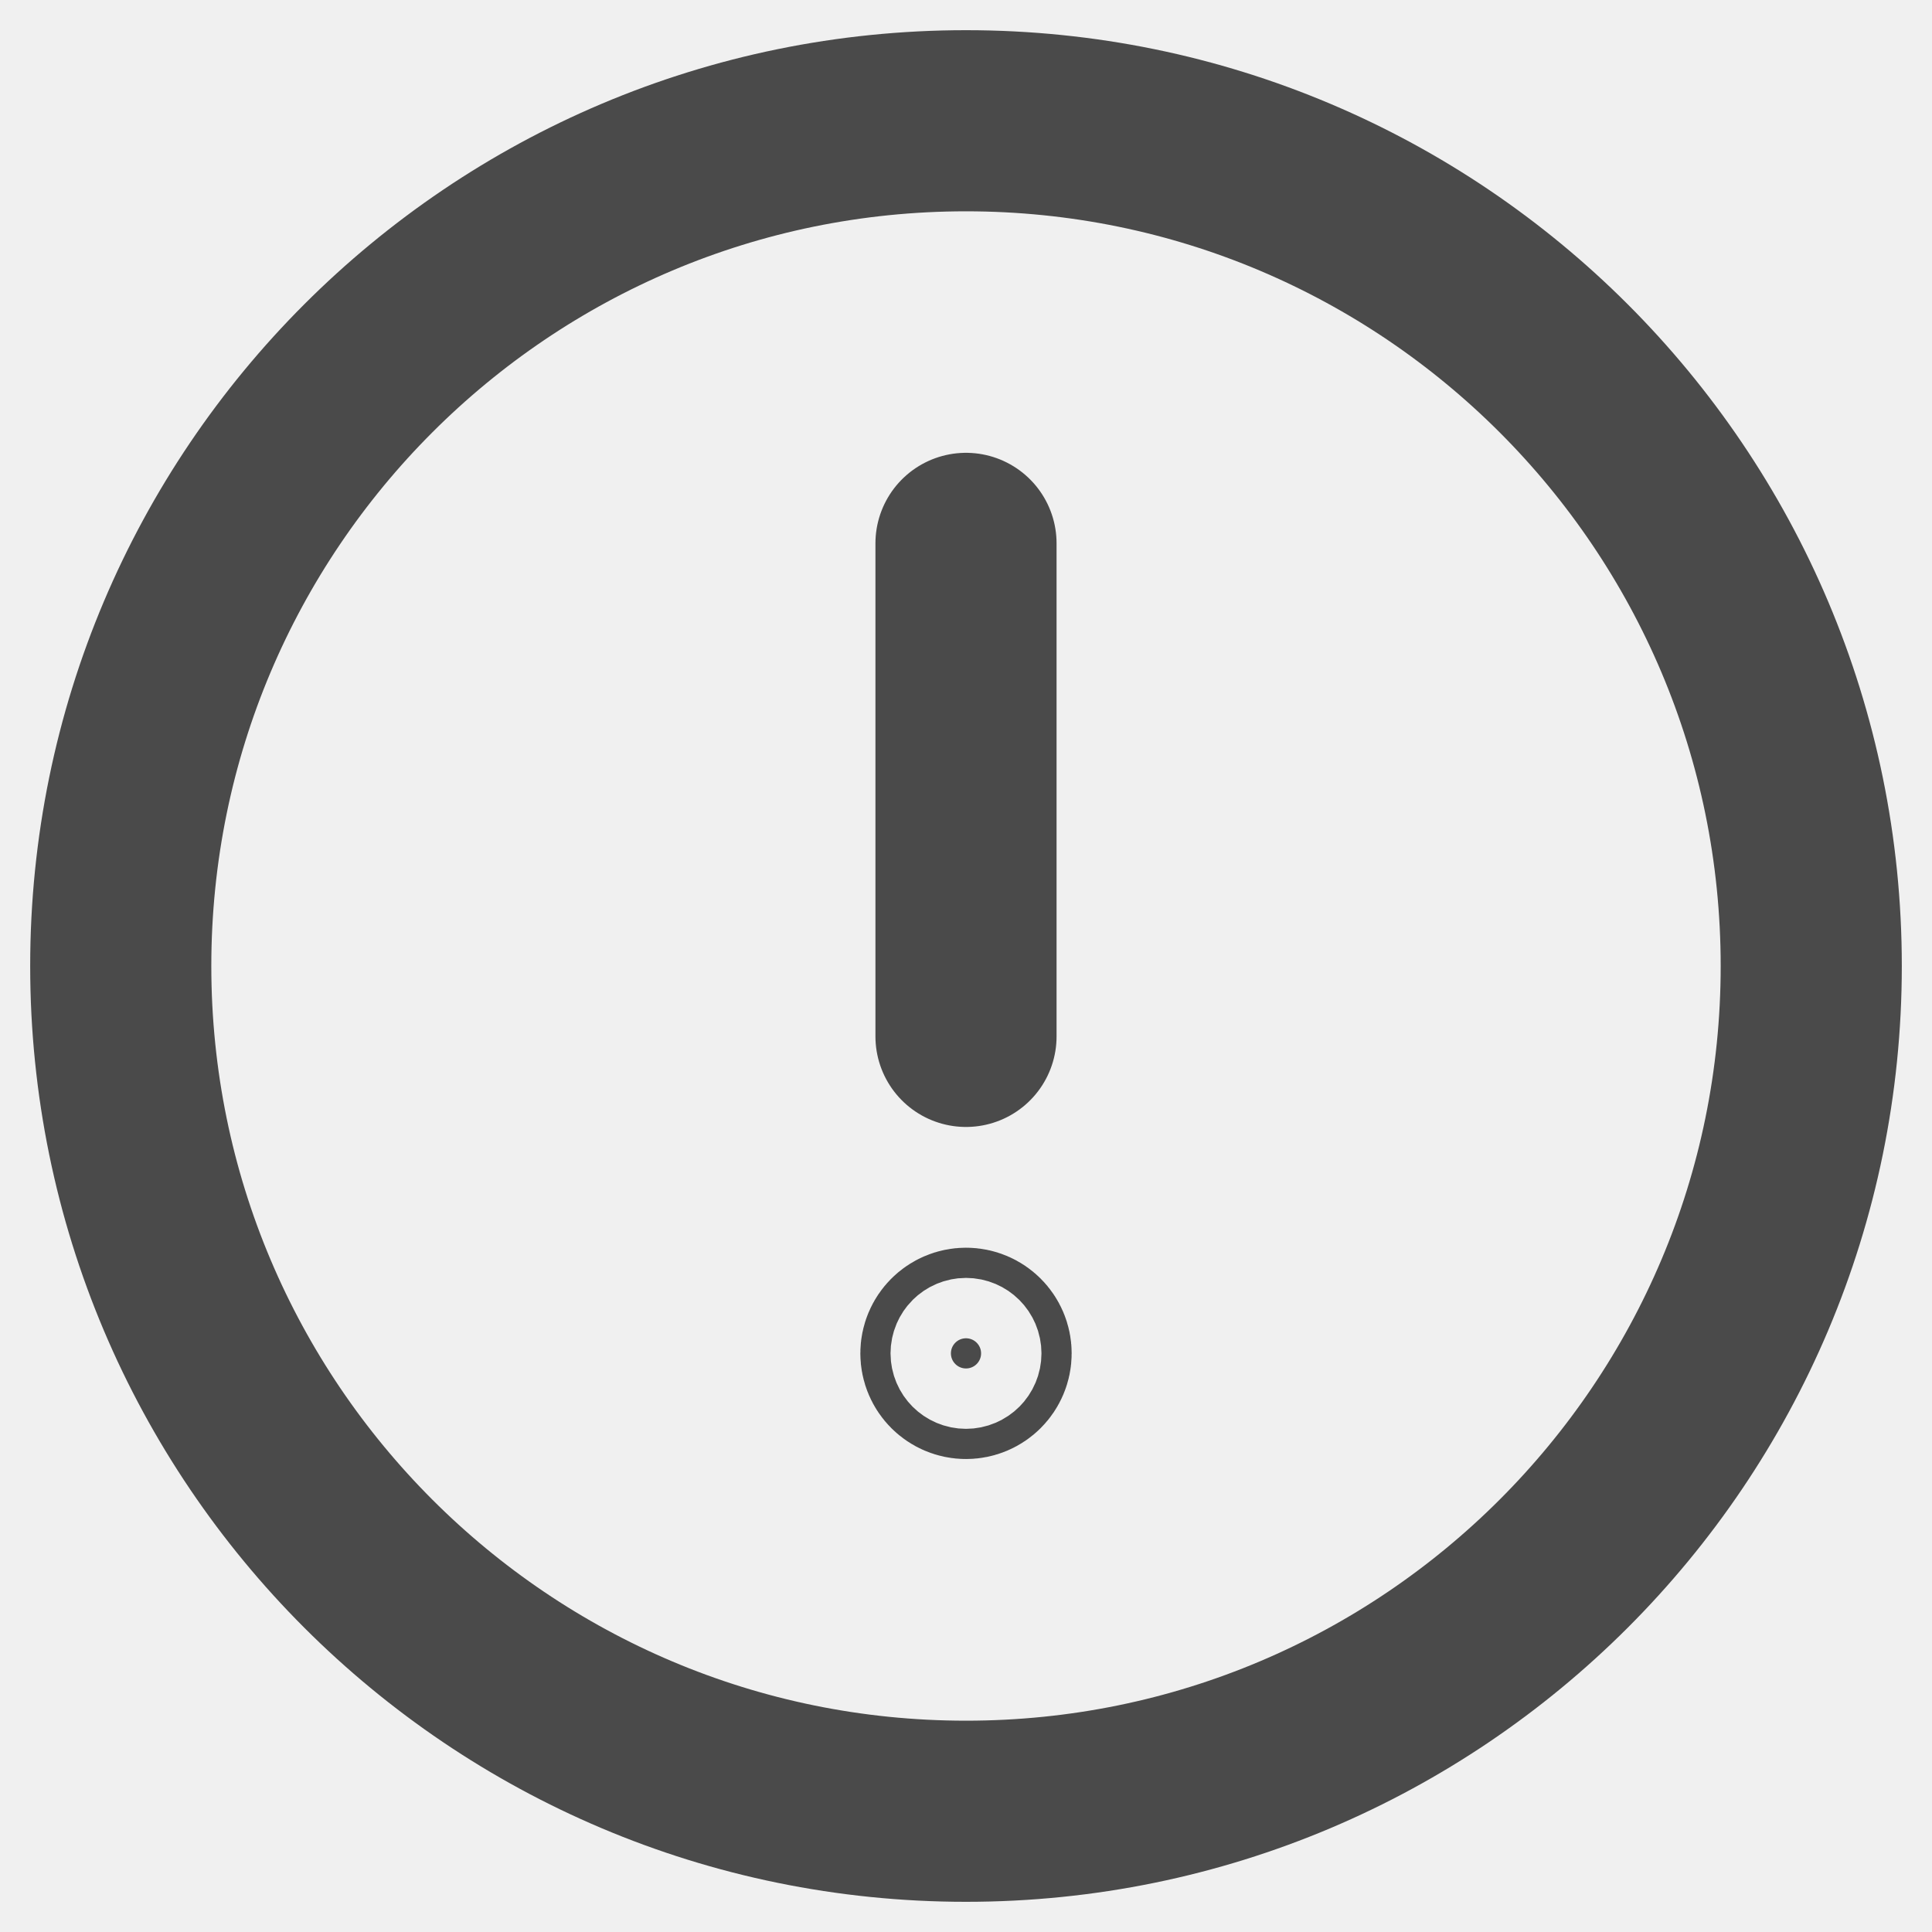
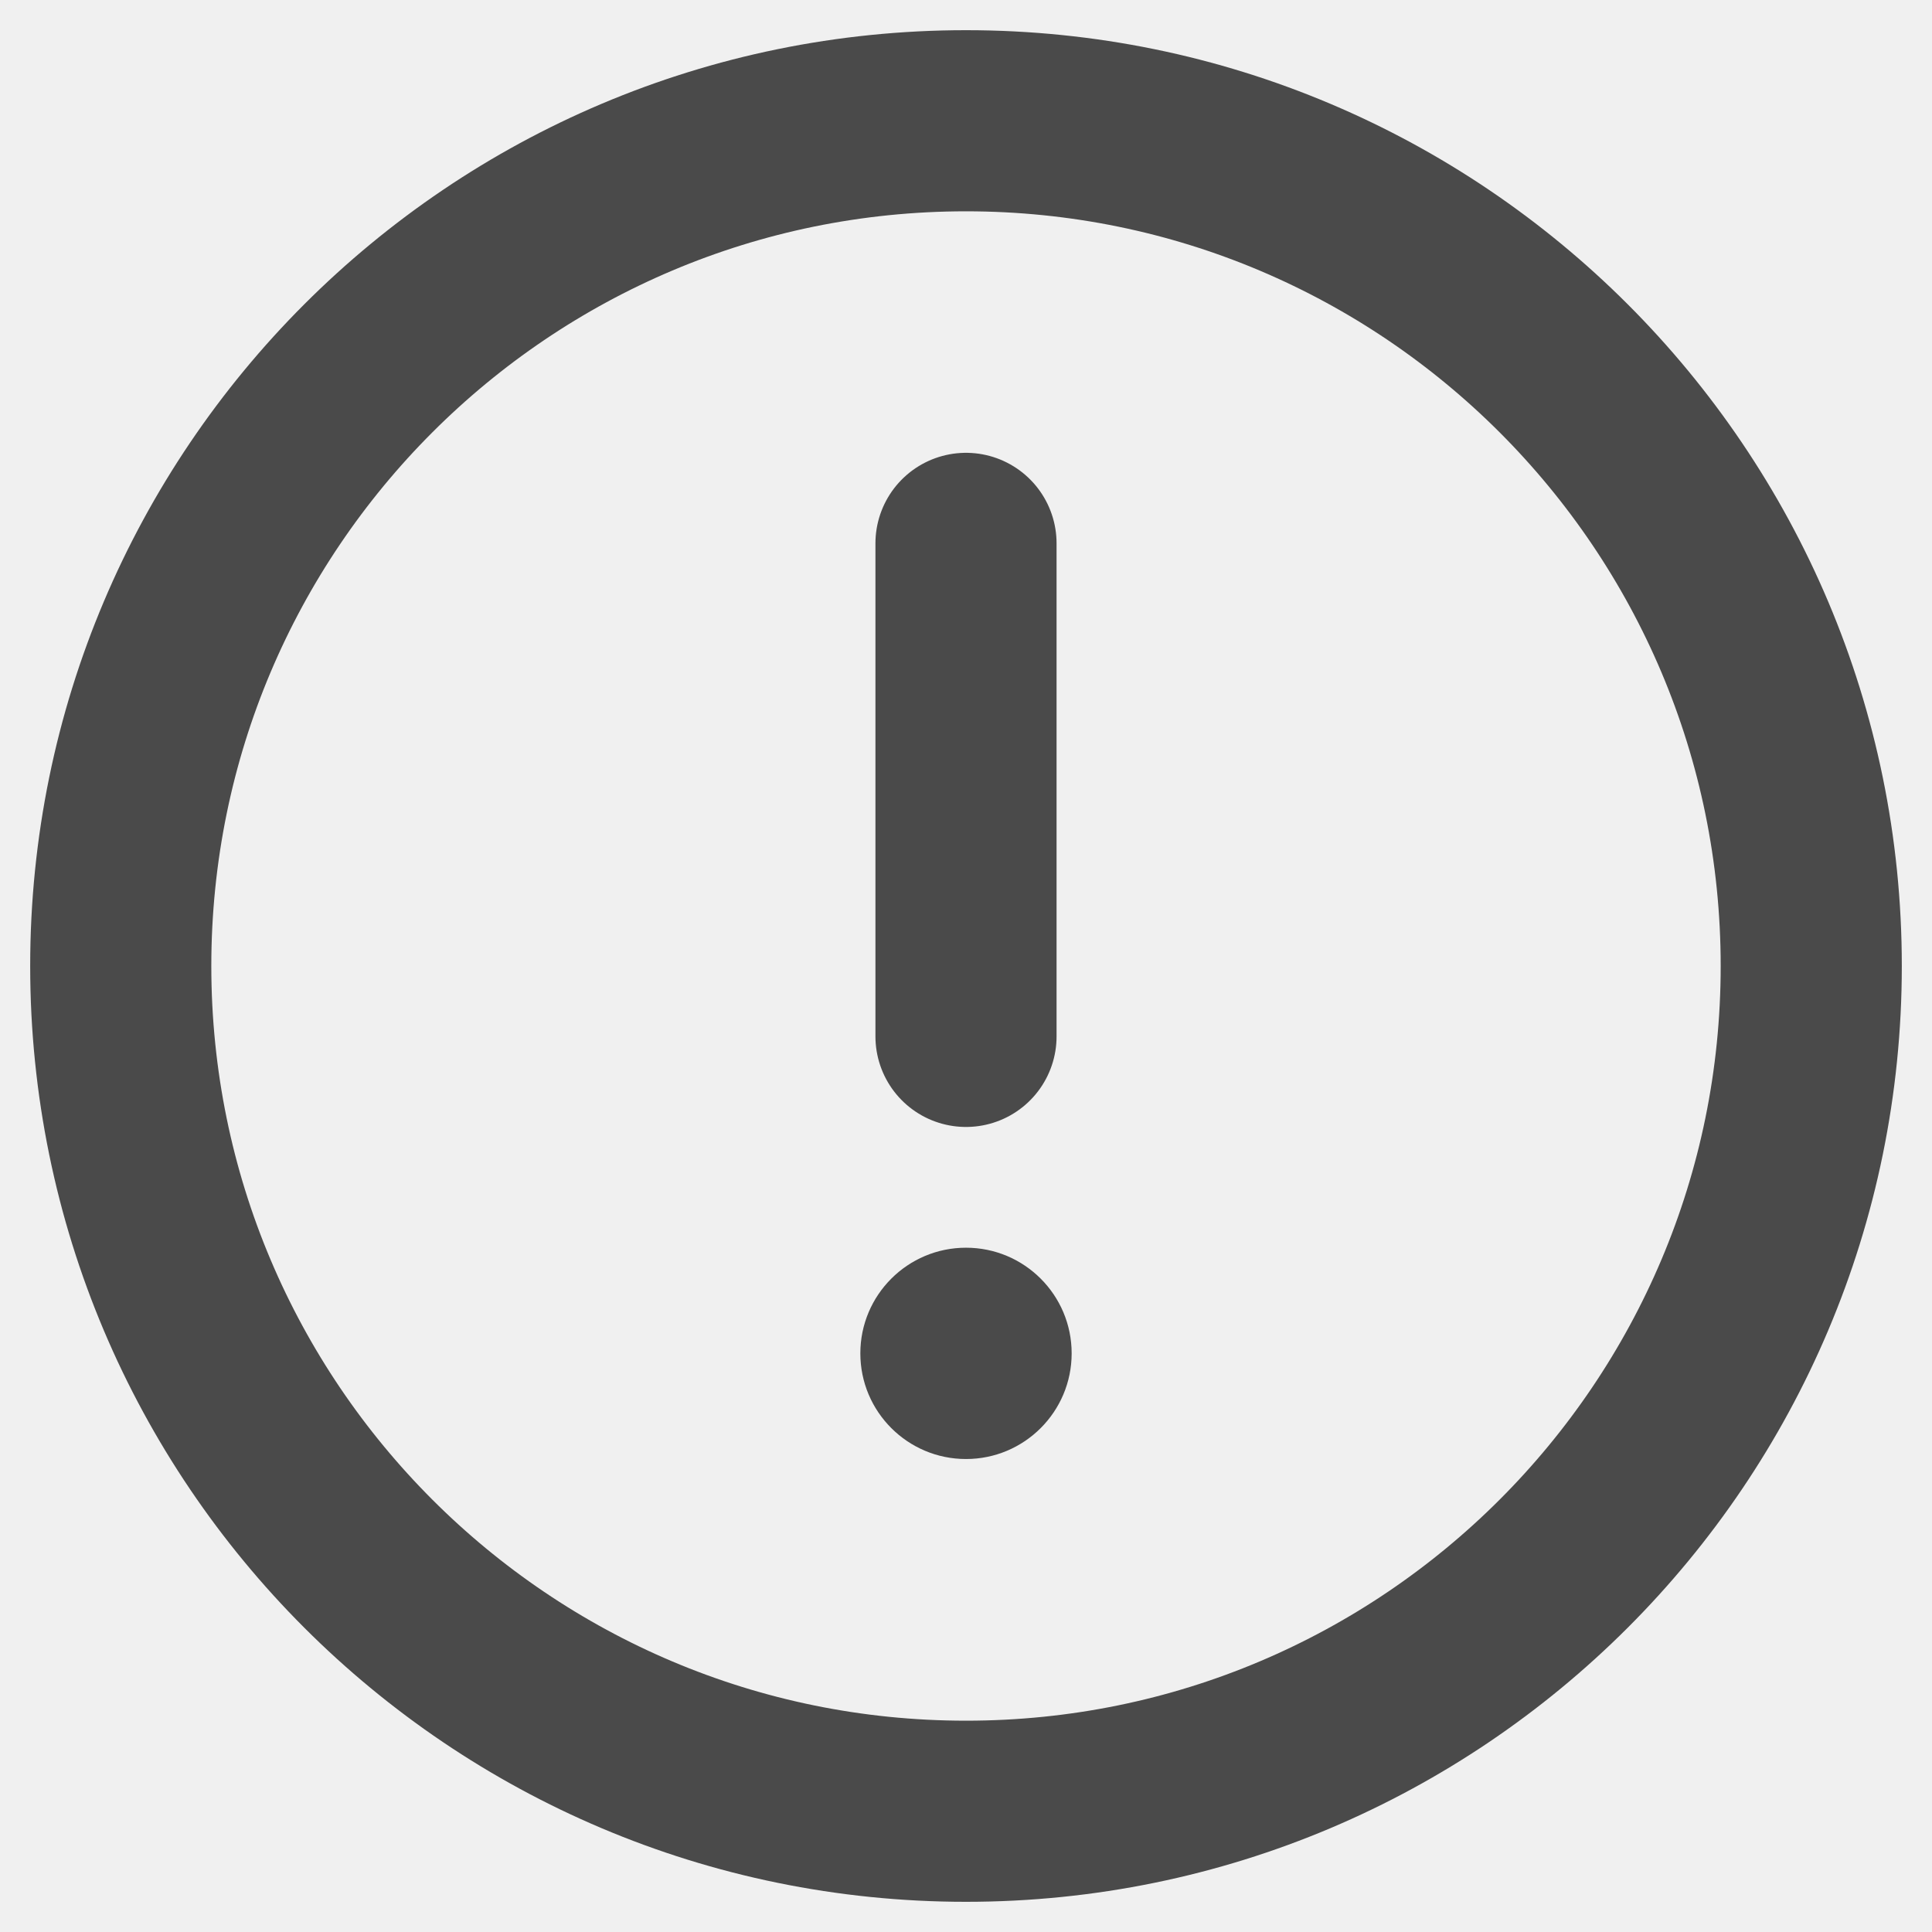
<svg xmlns="http://www.w3.org/2000/svg" preserveAspectRatio="none" overflow="visible" style="display: block;" width="16" height="16" viewBox="0 0 16 16" fill="none">
  <g id="system-warning-circle" clip-path="url(#clip0_0_1186)">
    <path id="Vector" d="M8 8.583V4.5M15 8C15 11.866 11.866 15 8 15C4.134 15 1 11.866 1 8C1 4.134 4.134 1 8 1C11.866 1 15 4.134 15 8Z" stroke="#4A4A4A" stroke-width="1.5" stroke-linecap="round" />
-     <path id="Vector_2" d="M8 11.083C8.069 11.083 8.125 11.139 8.125 11.208C8.125 11.277 8.069 11.333 8 11.333C7.931 11.333 7.875 11.277 7.875 11.208C7.875 11.139 7.931 11.083 8 11.083Z" fill="#4A4A4A" stroke="#4A4A4A" stroke-width="1.5" />
+     <circle cx="8" cy="11.208" r="0.875" fill="#4A4A4A" />
  </g>
  <defs>
    <clipPath id="clip0_0_1186">
      <rect width="16" height="16" fill="white" />
    </clipPath>
  </defs>
</svg>
